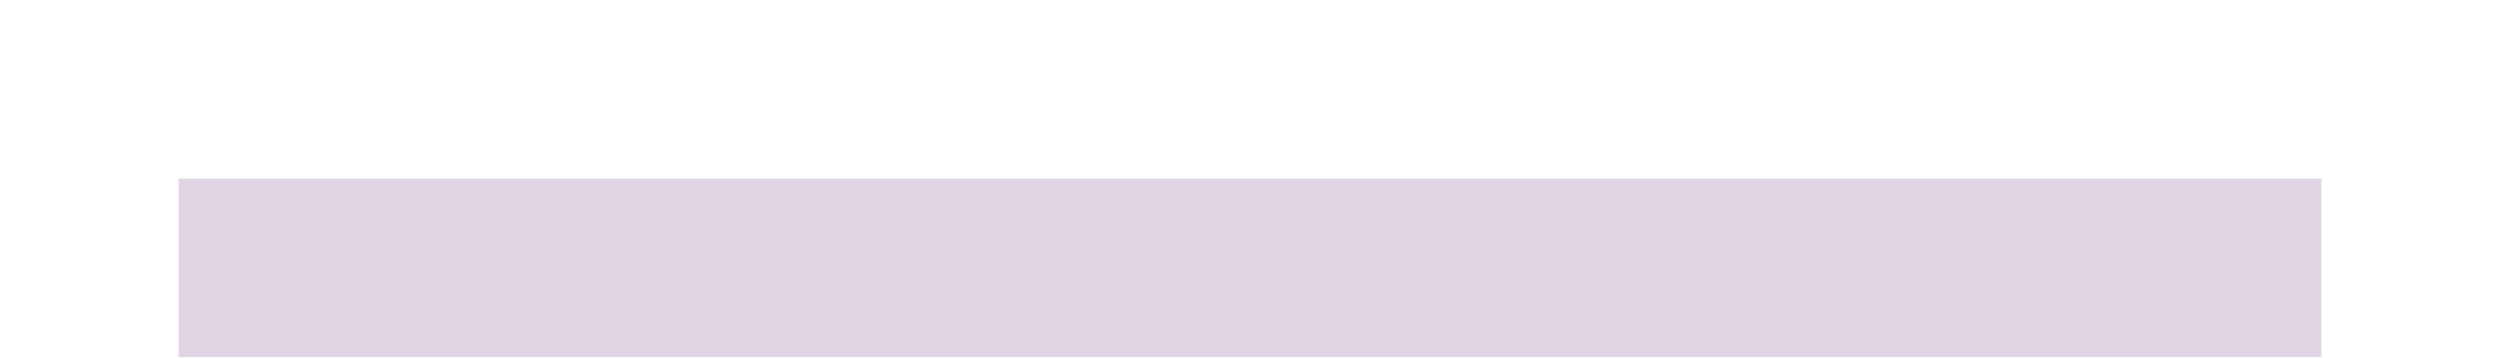
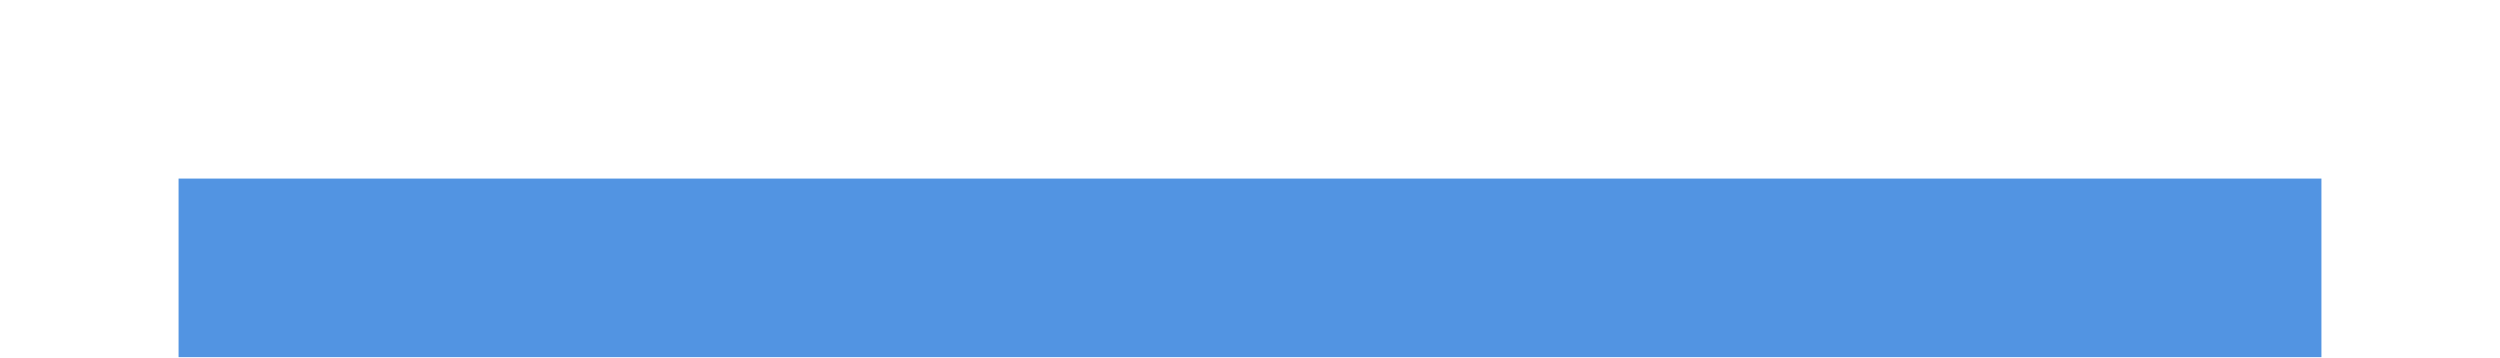
<svg xmlns="http://www.w3.org/2000/svg" width="28" height="4" id="svg11300" version="1.0" style="display:inline;enable-background:new">
  <defs id="defs3" />
  <g style="display:inline" id="layer1" transform="translate(0,-296)">
-     <rect style="opacity:1;fill:#E1D5E5;fill-opacity:1;stroke:none" id="rect4270-9" width="24" height="2" x="2" y="298" />
+     <rect style="opacity:1;fill:#5294e2;fill-opacity:1;stroke:none" id="rect4270-9" width="24" height="2" x="2" y="298" />
  </g>
</svg>
